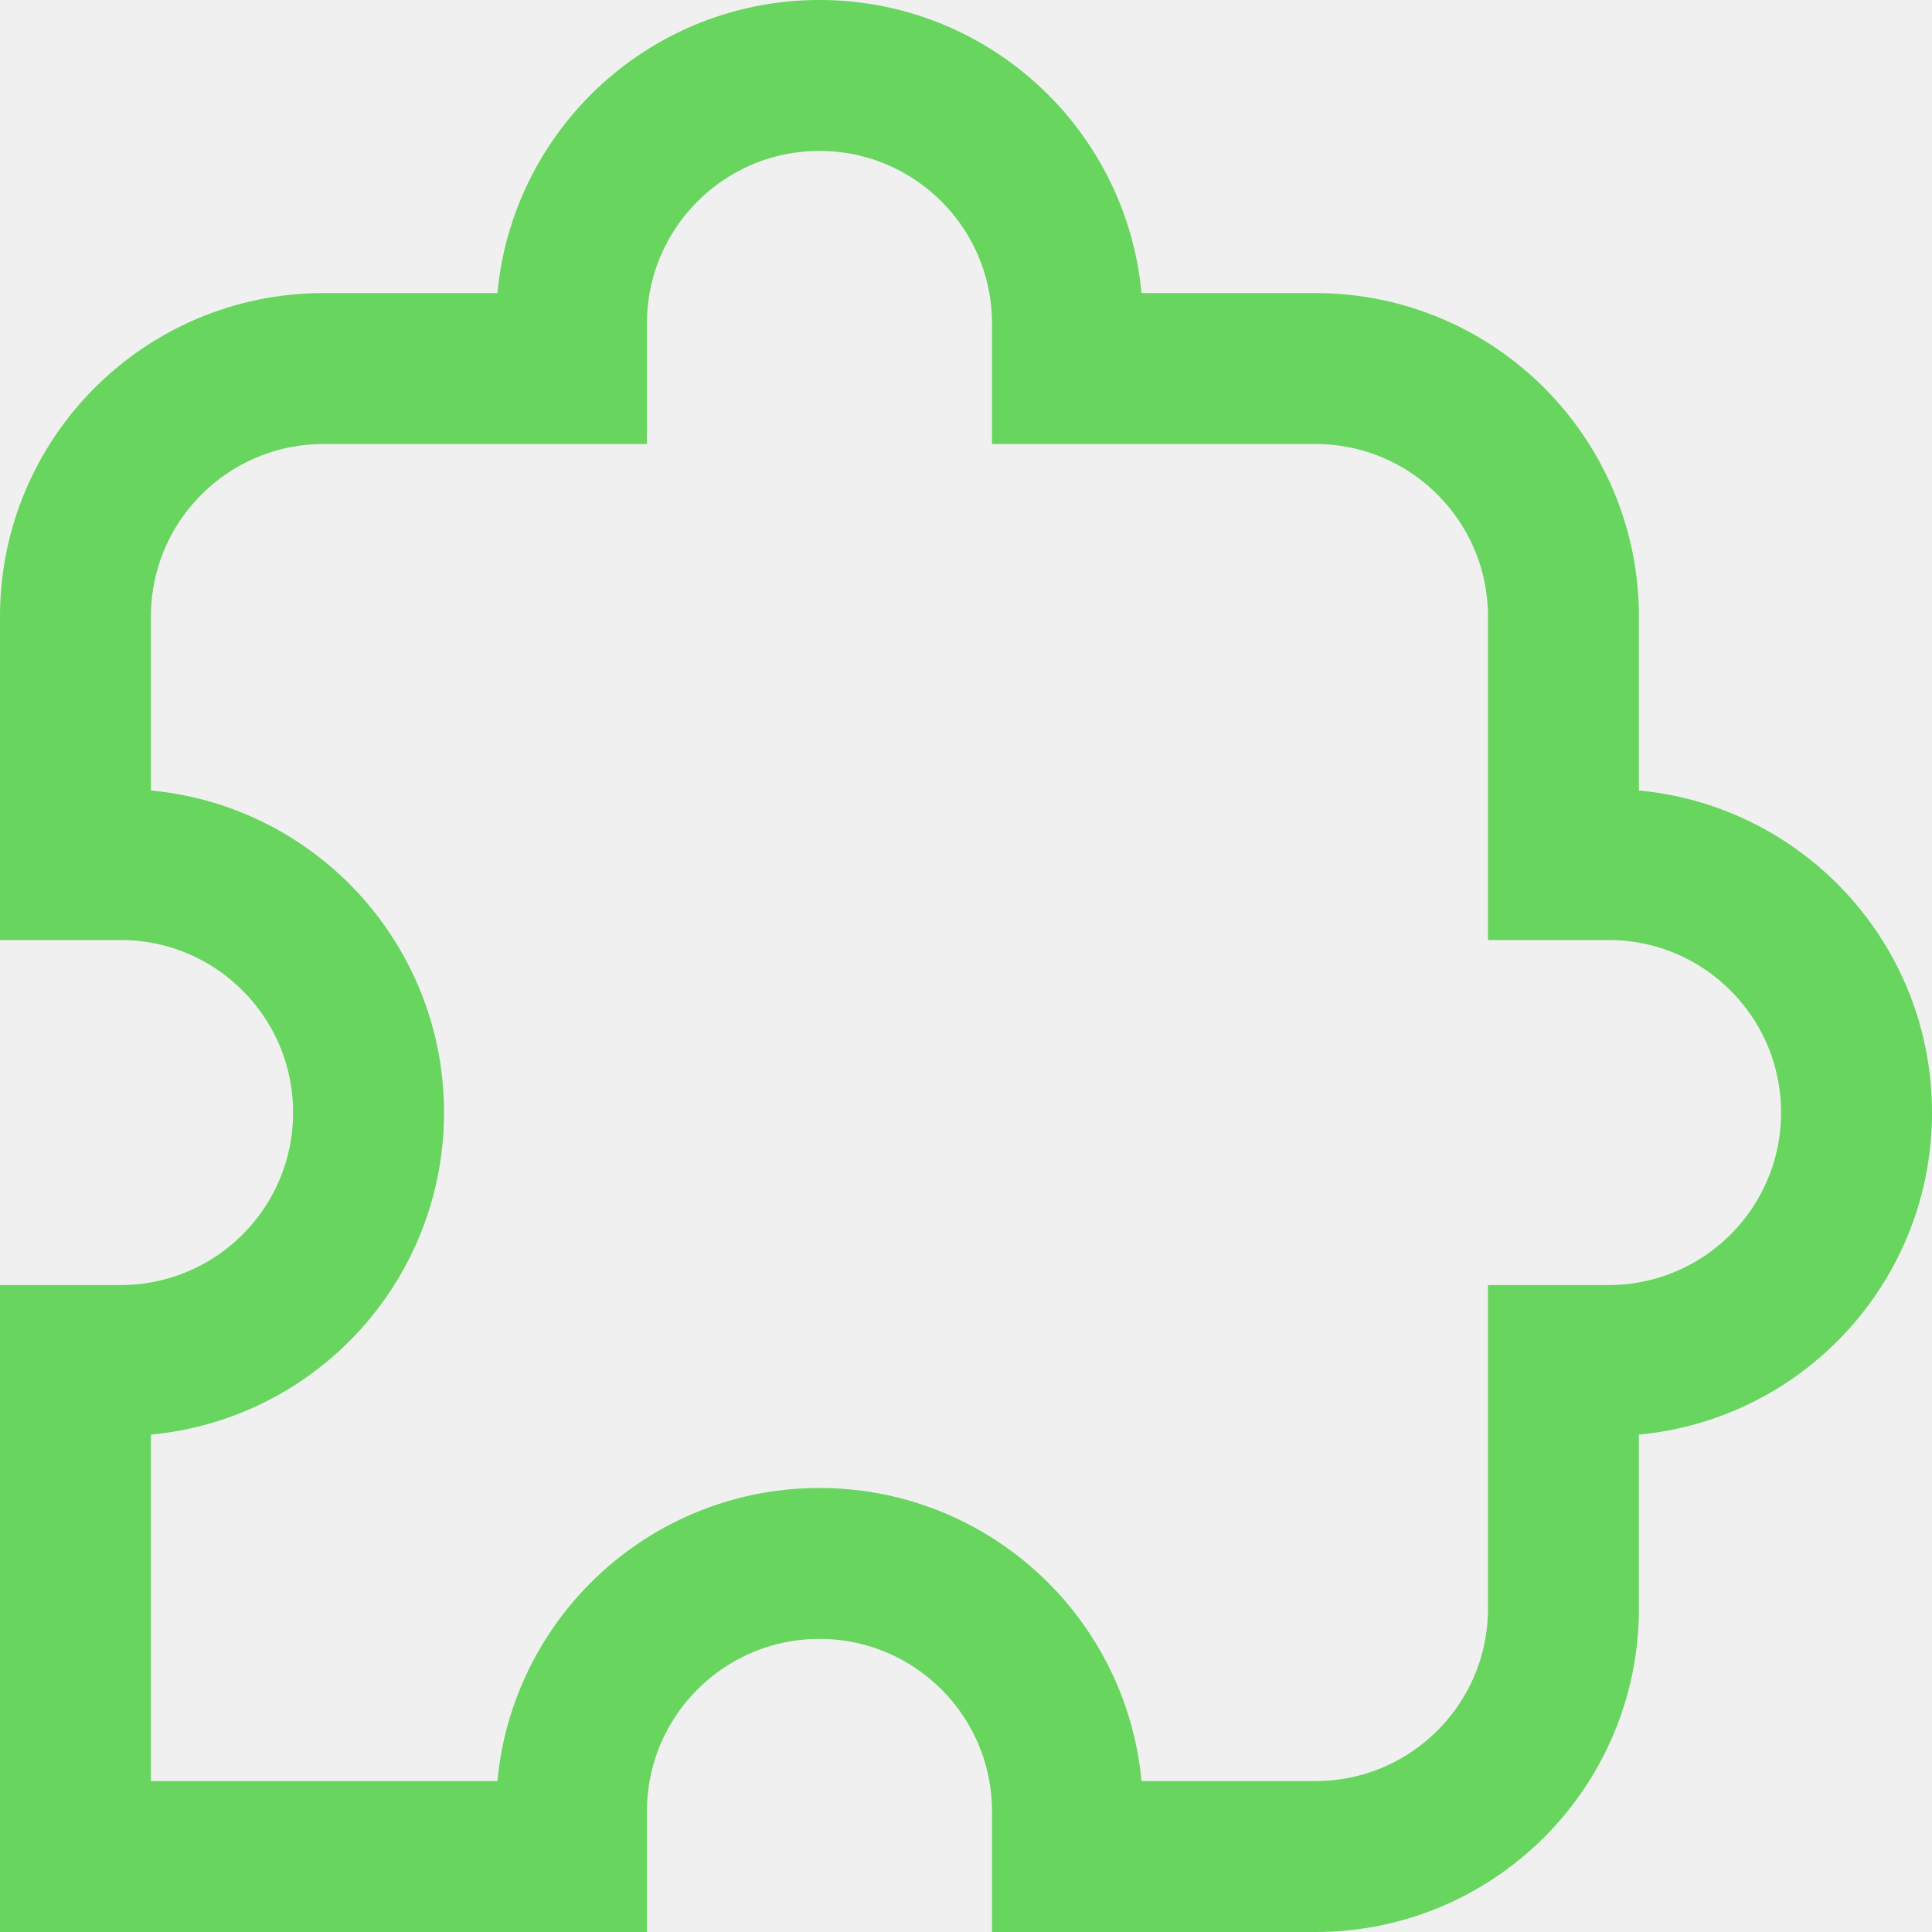
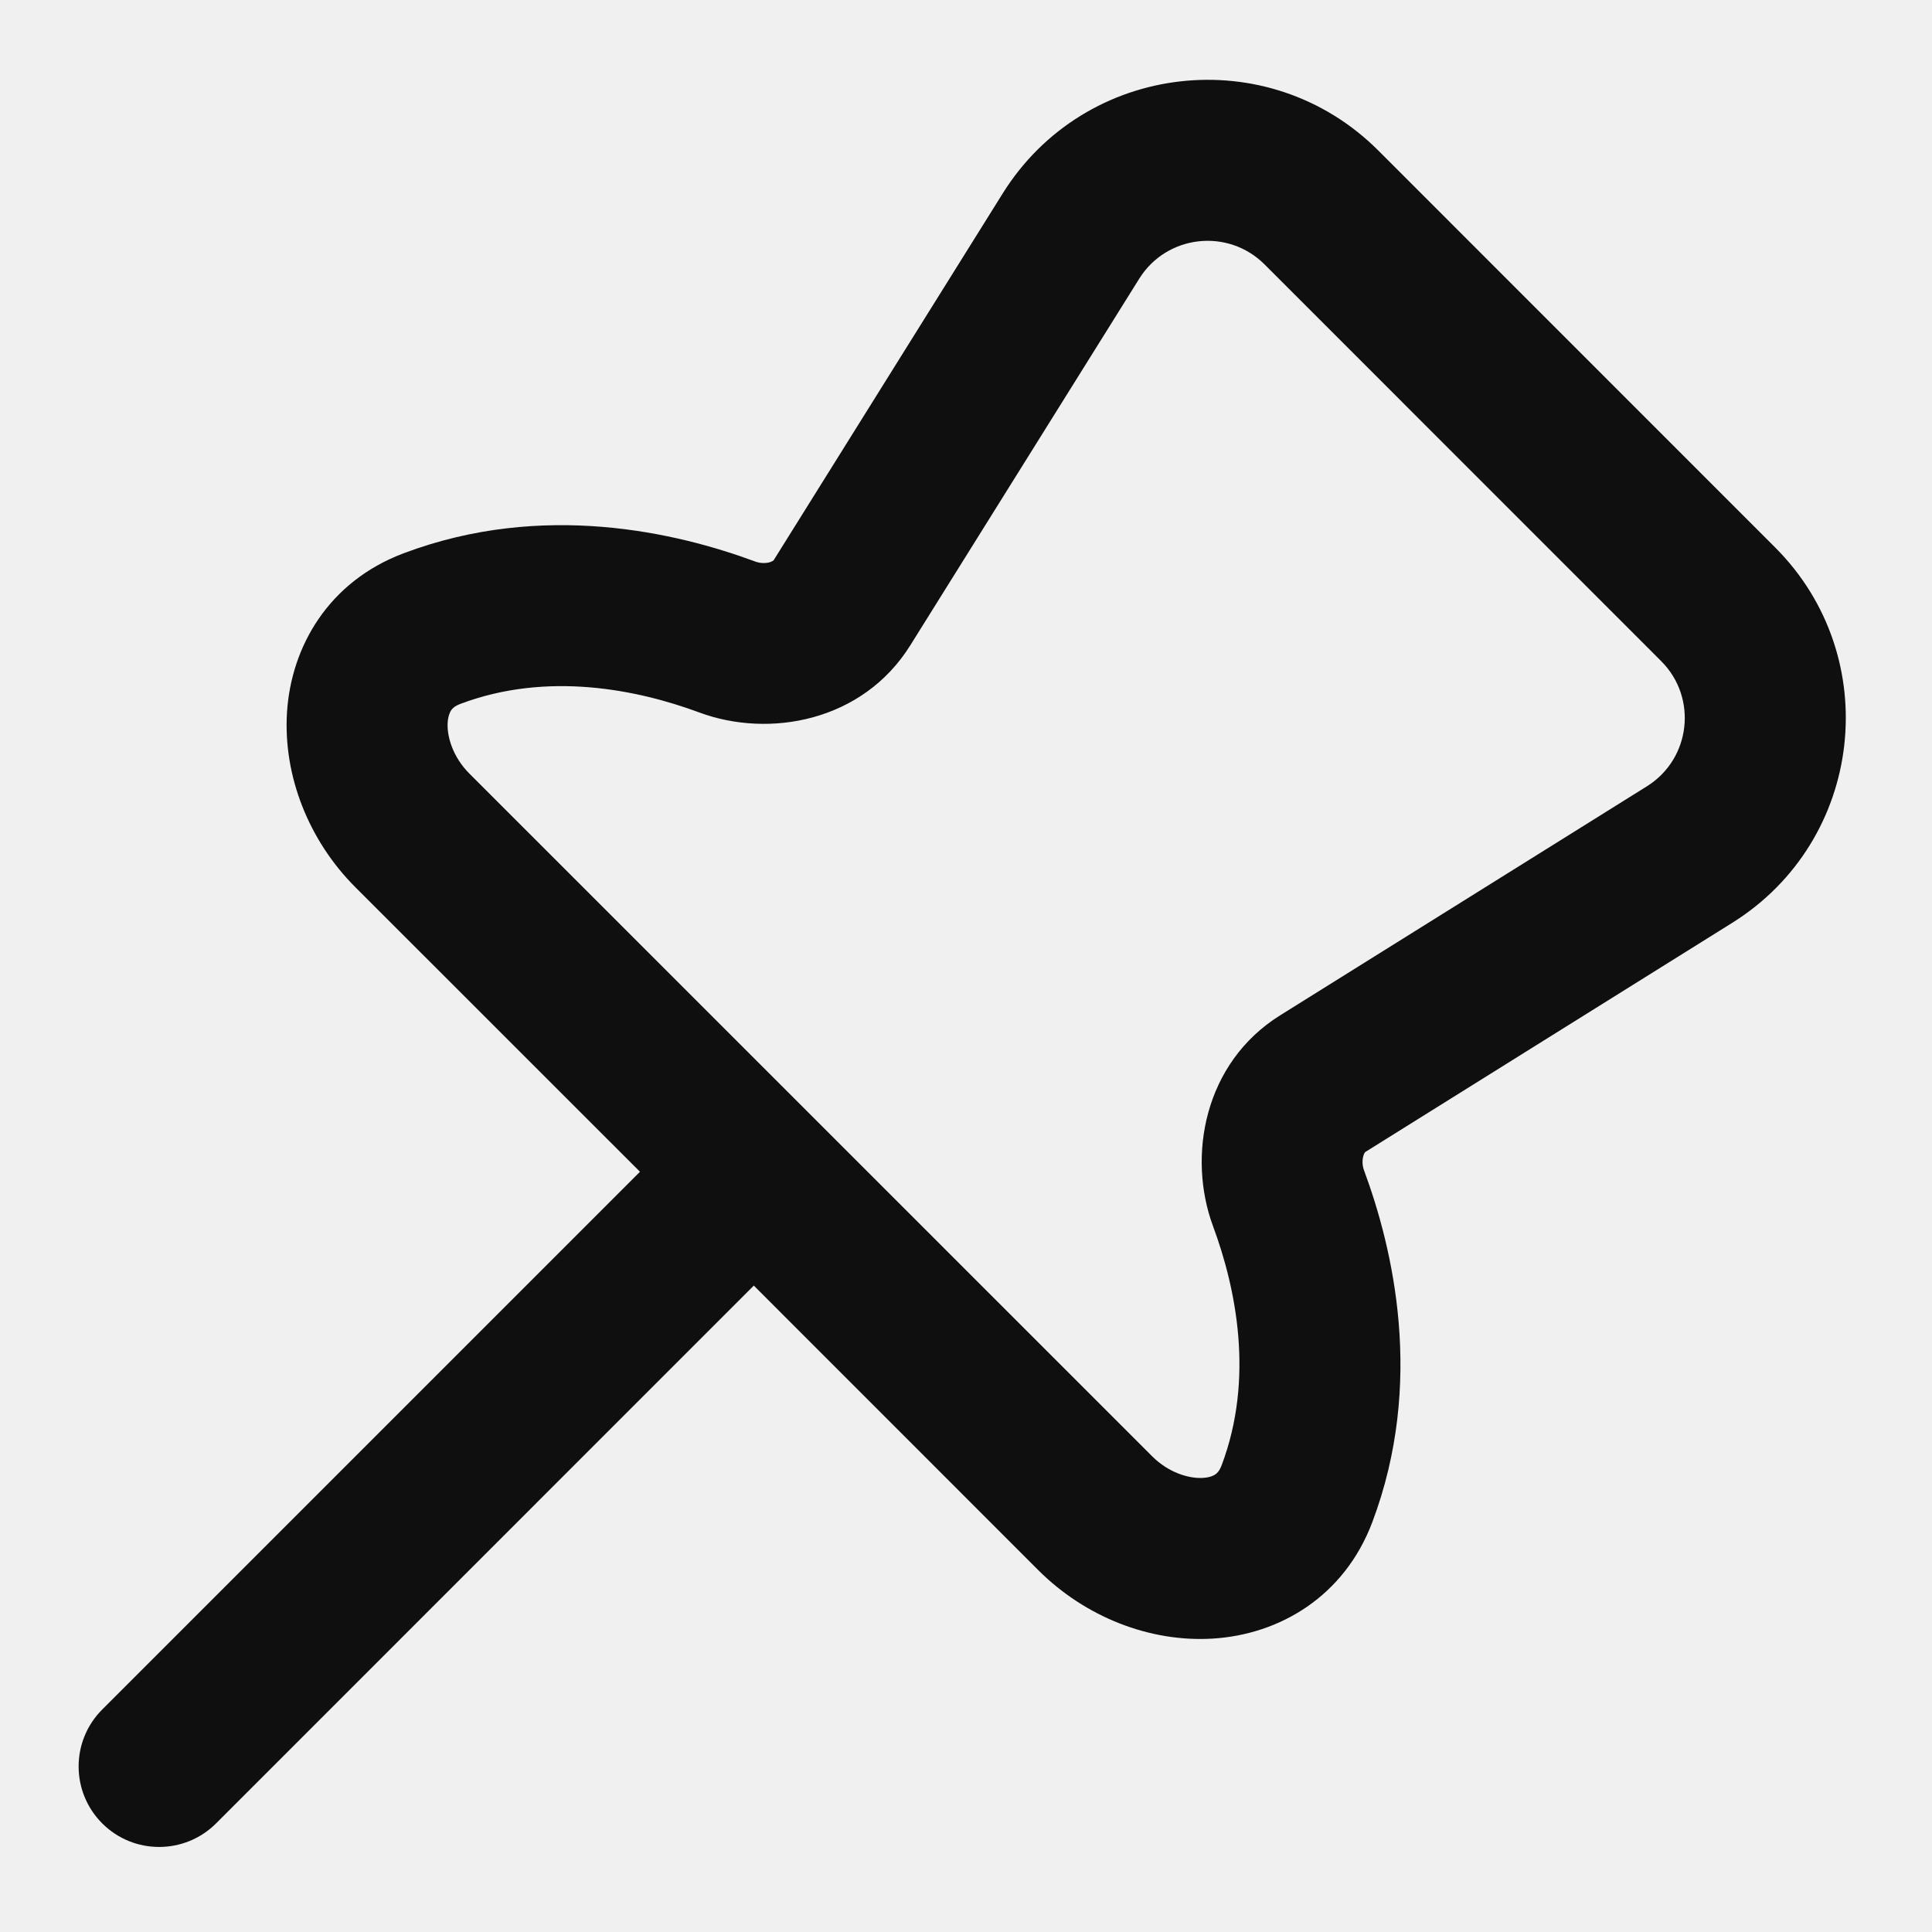
- <svg xmlns="http://www.w3.org/2000/svg" width="72" height="72" viewBox="0 0 72 72" fill="none">
-   <g clip-path="url(#clip0_305_516)">
-     <g clip-path="url(#clip1_305_516)">
-       <path d="M49.023 69.188C54.127 69.188 58.265 65.05 58.265 59.945V50.703H59.945C65.05 50.703 69.188 46.566 69.188 41.461C69.188 36.357 65.05 32.219 59.945 32.219H58.265V22.977C58.265 17.873 54.127 13.735 49.023 13.735H39.781V12.055C39.781 6.95 35.643 2.812 30.539 2.812C25.434 2.812 21.297 6.95 21.297 12.055V13.735H12.055C6.95 13.735 2.812 17.873 2.812 22.977V32.219H4.493C9.597 32.219 13.735 36.357 13.735 41.461C13.735 46.566 9.597 50.703 4.493 50.703H2.812V69.188H21.297V67.507C21.297 62.403 25.434 58.265 30.539 58.265C35.643 58.265 39.781 62.403 39.781 67.507V69.188H49.023Z" stroke="#67D55E" stroke-width="5.625" />
-     </g>
-   </g>
-   <defs>
-     <clipPath id="clip0_305_516">
-       <rect width="72" height="72" fill="white" />
-     </clipPath>
-     <clipPath id="clip1_305_516">
-       <rect width="72" height="72" fill="white" />
-     </clipPath>
-   </defs>
+ <svg xmlns="http://www.w3.org/2000/svg" width="800px" height="800px" viewBox="0 0 24 24" fill="none">
+   <path fill-rule="evenodd" clip-rule="evenodd" d="M17.122 1.87C15.757 0.506 13.478 0.766 12.456 2.403L9.611 6.959C9.61 6.96 9.609 6.962 9.604 6.965C9.597 6.97 9.583 6.978 9.56 6.985C9.509 6.999 9.442 6.998 9.383 6.976C8.412 6.616 6.745 6.221 5.014 6.873C4.081 7.224 3.616 8.032 3.565 8.852C3.517 9.635 3.833 10.44 4.414 11.021L7.95 14.556L1.27 21.236C0.879 21.627 0.879 22.26 1.27 22.651C1.66 23.041 2.293 23.041 2.684 22.651L9.364 15.97L12.899 19.506C13.481 20.087 14.285 20.404 15.068 20.355C15.888 20.304 16.697 19.839 17.048 18.907C17.7 17.175 17.304 15.509 16.944 14.537C16.922 14.478 16.921 14.411 16.936 14.36C16.942 14.337 16.95 14.323 16.955 14.316C16.959 14.311 16.961 14.31 16.961 14.31L21.518 11.464C23.155 10.442 23.415 8.163 22.05 6.799L17.122 1.87ZM14.152 3.462C14.493 2.916 15.253 2.83 15.708 3.284L20.636 8.213C21.091 8.668 21.004 9.427 20.458 9.768L15.902 12.613C14.957 13.203 14.747 14.364 15.069 15.233C15.355 16.004 15.583 17.122 15.176 18.201C15.148 18.275 15.117 18.302 15.098 18.315C15.074 18.332 15.027 18.354 14.944 18.359C14.767 18.37 14.514 18.292 14.314 18.092L5.828 9.607C5.629 9.407 5.55 9.153 5.561 8.976C5.567 8.894 5.589 8.846 5.605 8.822C5.619 8.803 5.645 8.772 5.719 8.744C6.799 8.337 7.917 8.565 8.688 8.851C9.557 9.173 10.717 8.963 11.307 8.018L14.152 3.462Z" fill="#0F0F0F" />
</svg>
